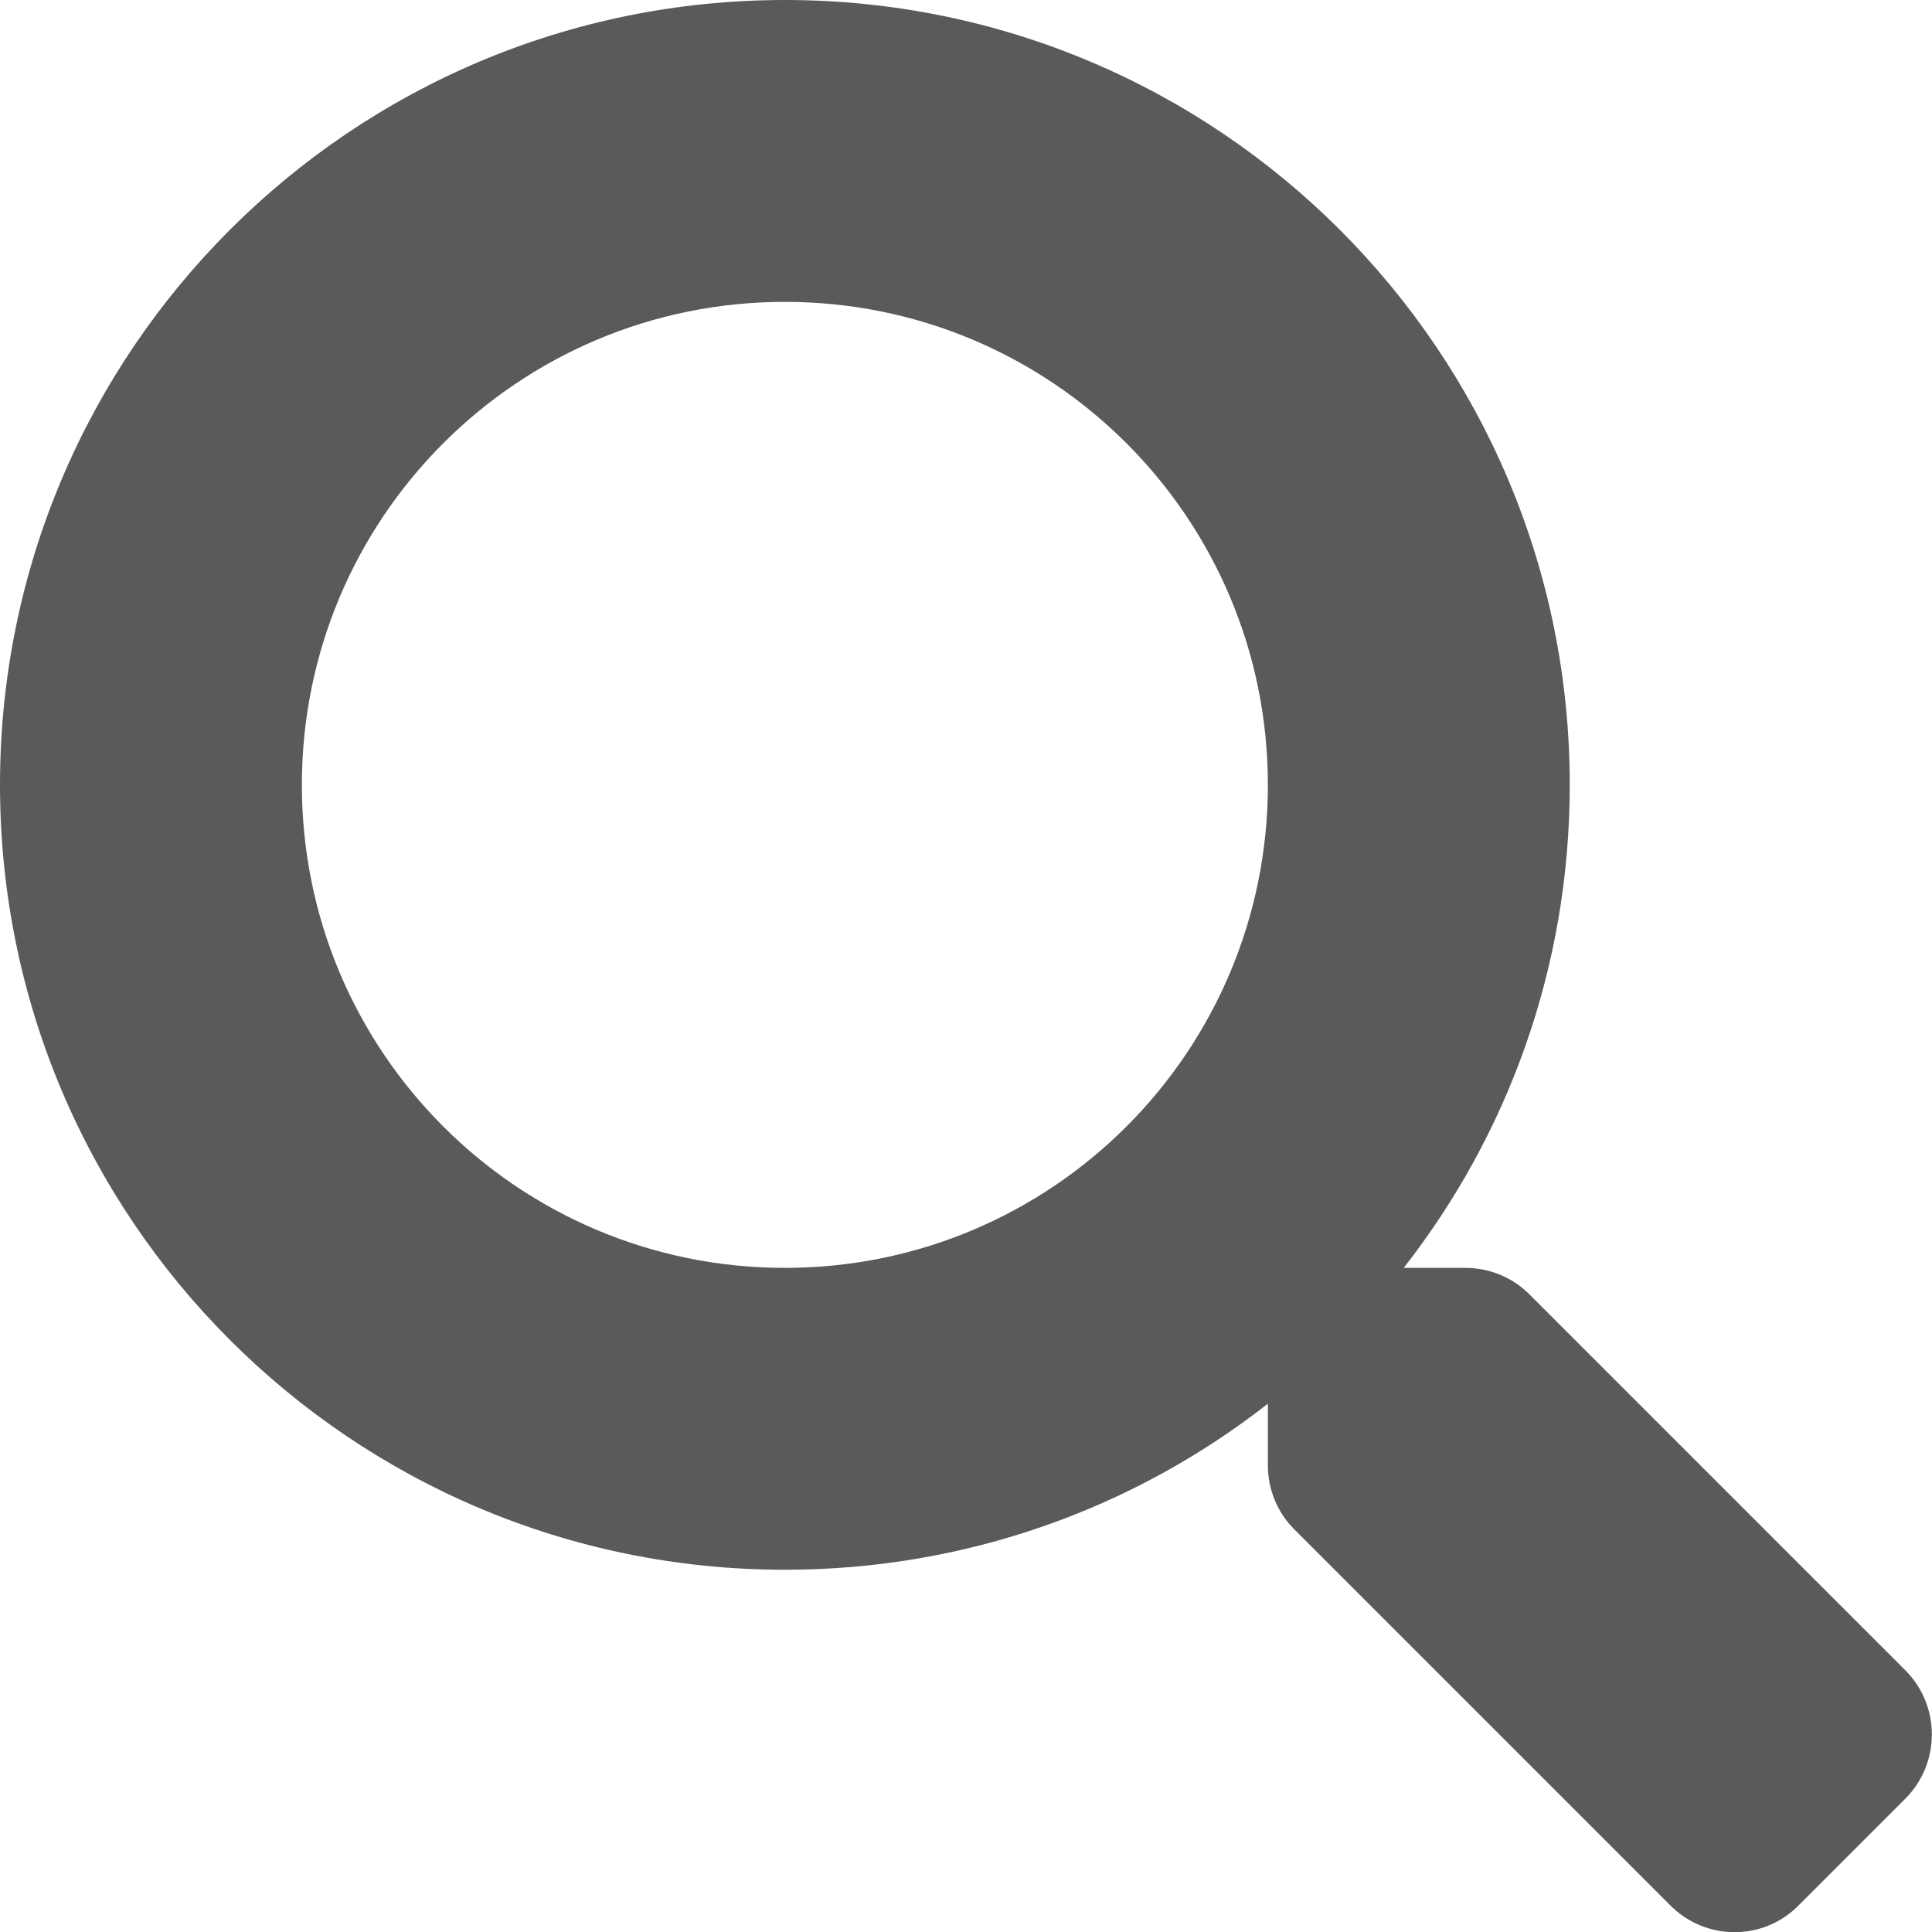
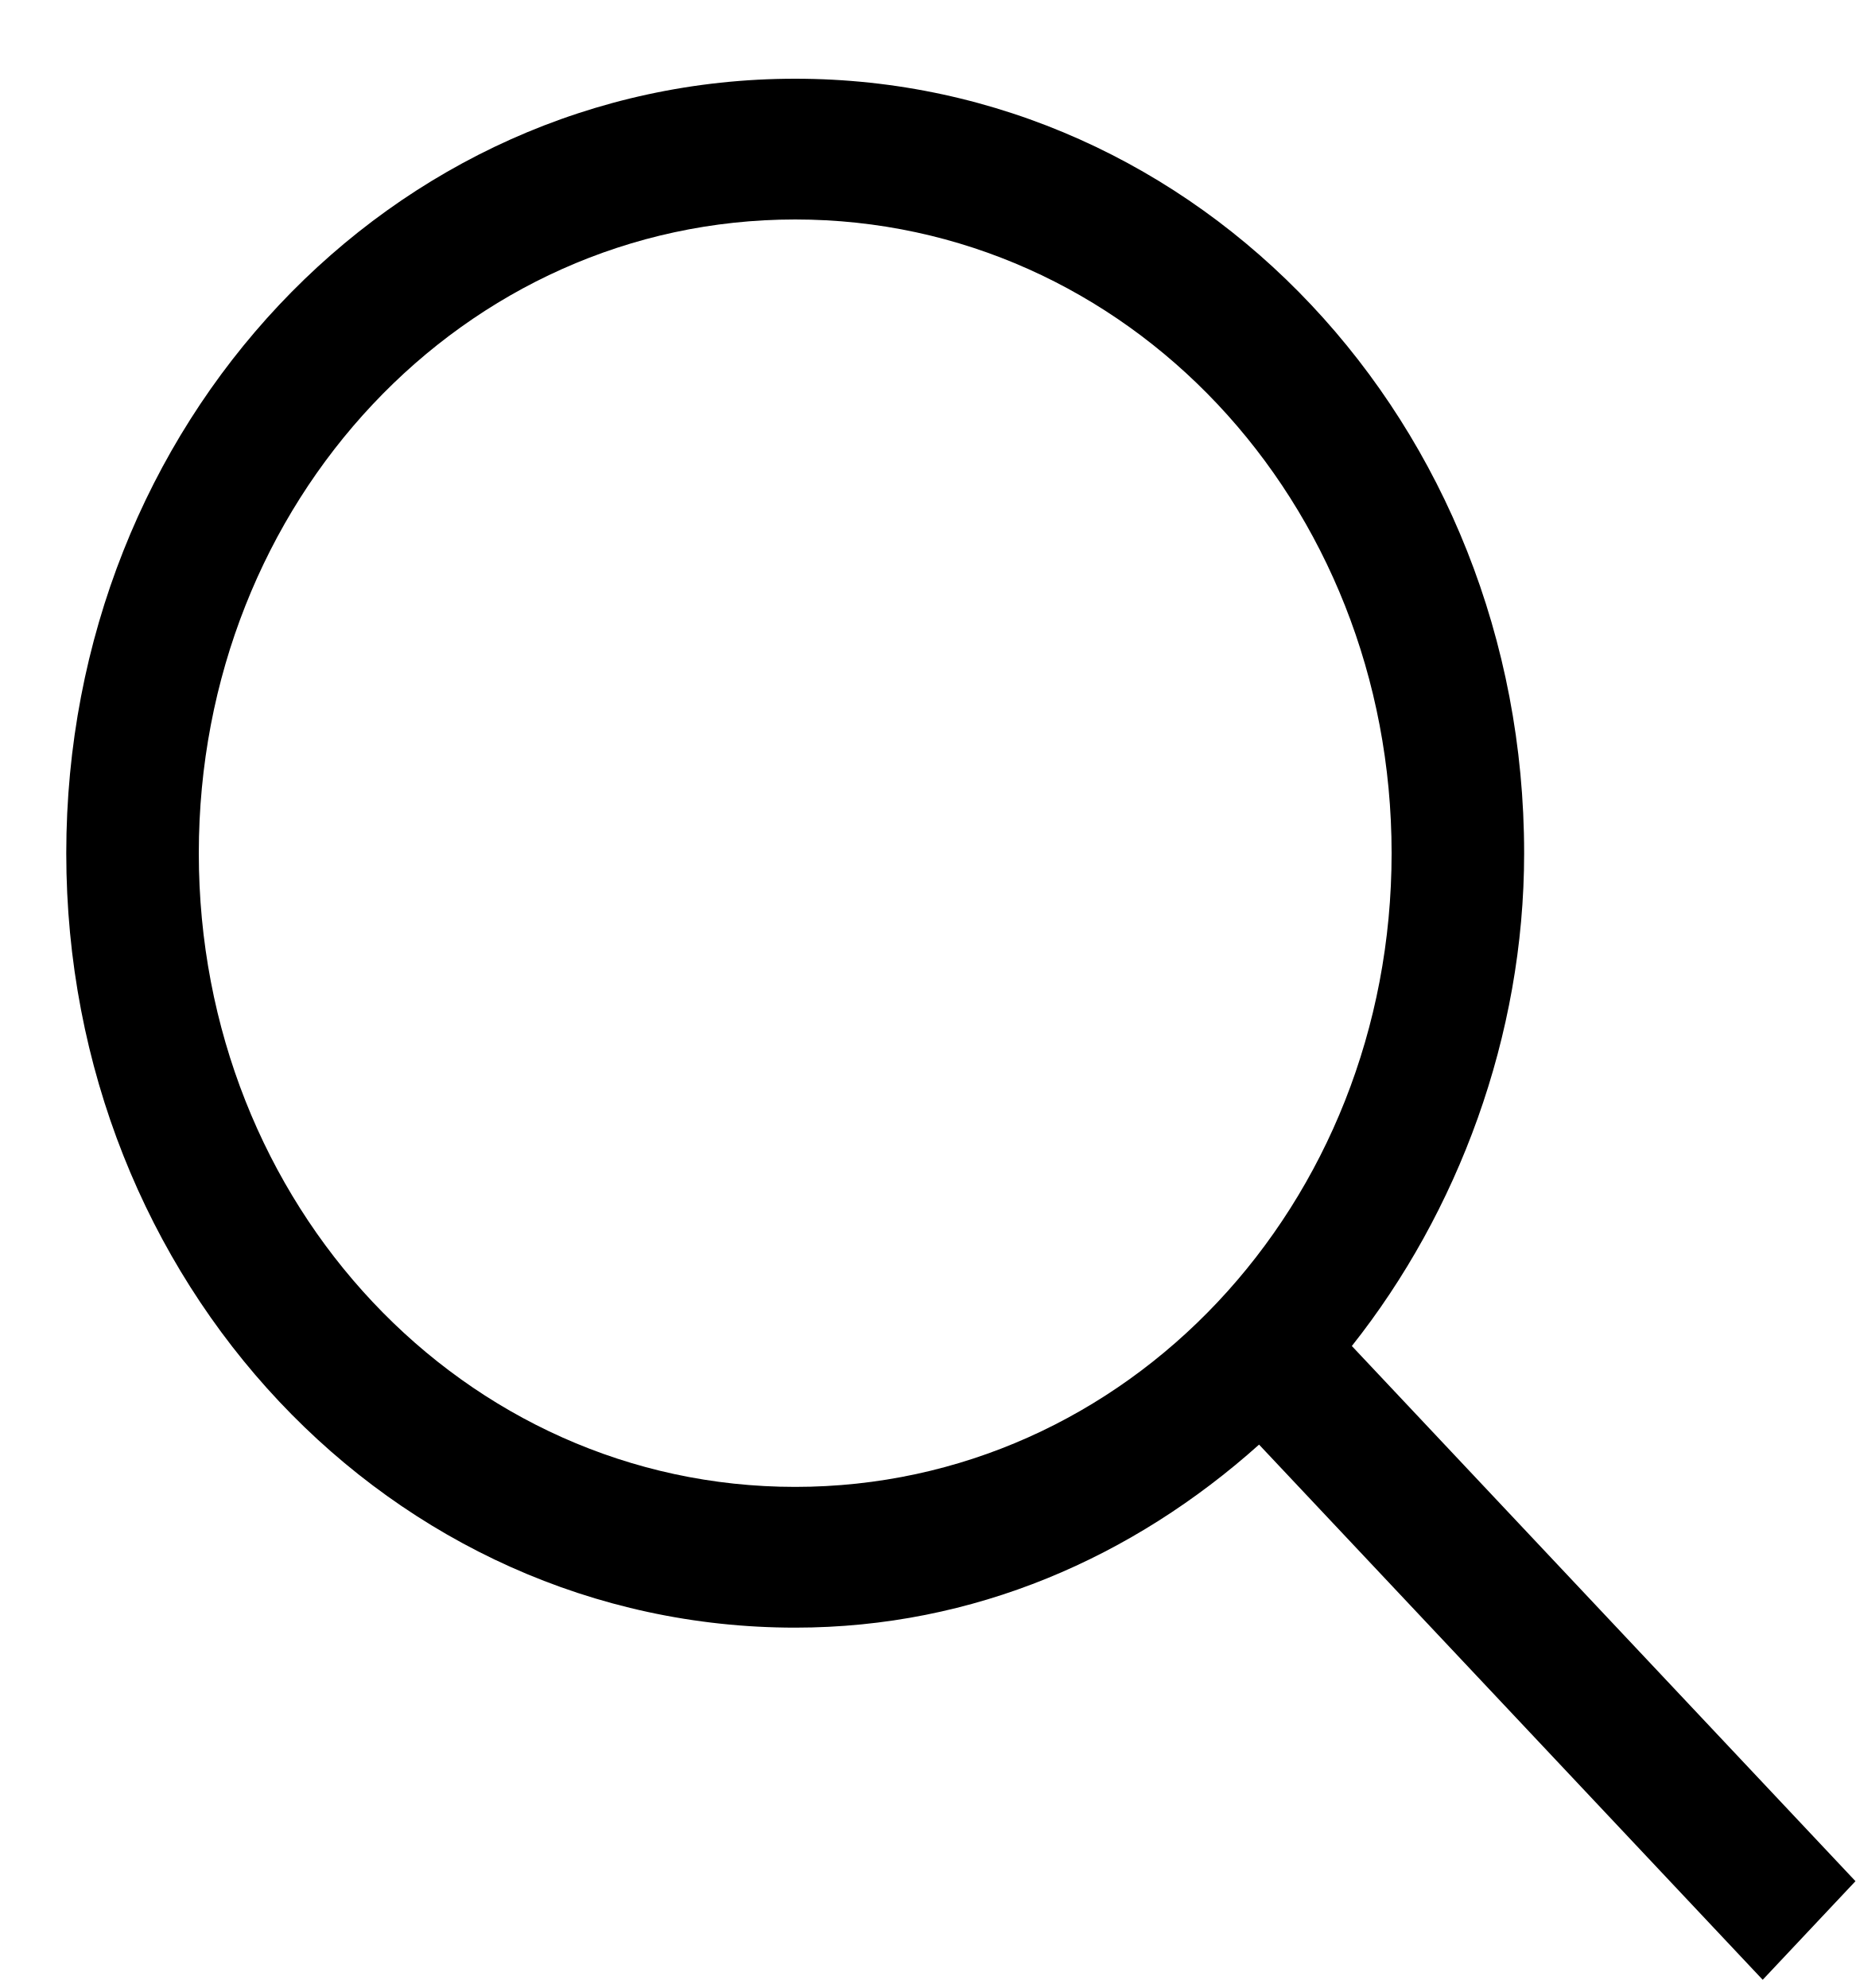
- <svg xmlns="http://www.w3.org/2000/svg" version="1.1" id="Layer_1" focusable="false" x="0px" y="0px" viewBox="0 0 512 512" style="enable-background:new 0 0 512 512;" xml:space="preserve">
-   <style type="text/css">
- 	.st0{fill:#5A5A5A;}
- </style>
-   <path class="st0" d="M505,442.7L405.3,343c-4.5-4.5-10.6-7-17-7H372c27.6-35.3,44-79.7,44-128C416,93.1,322.9,0,208,0S0,93.1,0,208  s93.1,208,208,208c48.3,0,92.7-16.4,128-44v16.3c0,6.4,2.5,12.5,7,17l99.7,99.7c9.4,9.4,24.6,9.4,33.9,0l28.3-28.3  C514.3,467.3,514.3,452.1,505,442.7z M208,336c-70.7,0-128-57.2-128-128c0-70.7,57.2-128,128-128c70.7,0,128,57.2,128,128  C336,278.7,278.8,336,208,336z" />
+ <svg xmlns="http://www.w3.org/2000/svg" width="14" height="15" viewBox="0 0 14 15" fill="none">
+   <path d="M14 14.194L10.2 10.156C11 9.147 11.5 7.819 11.5 6.438C11.5 3.197 9.05 0.594 6 0.594C2.95 0.594 0.5 3.197 0.5 6.438C0.5 9.678 2.95 12.281 6 12.281C7.35 12.281 8.55 11.75 9.5 10.9L13.3 14.938L14 14.194ZM1.5 6.438C1.5 3.781 3.5 1.656 6 1.656C8.5 1.656 10.5 3.781 10.5 6.438C10.5 9.094 8.5 11.219 6 11.219C3.5 11.219 1.5 9.094 1.5 6.438Z" fill="black" />
</svg>
